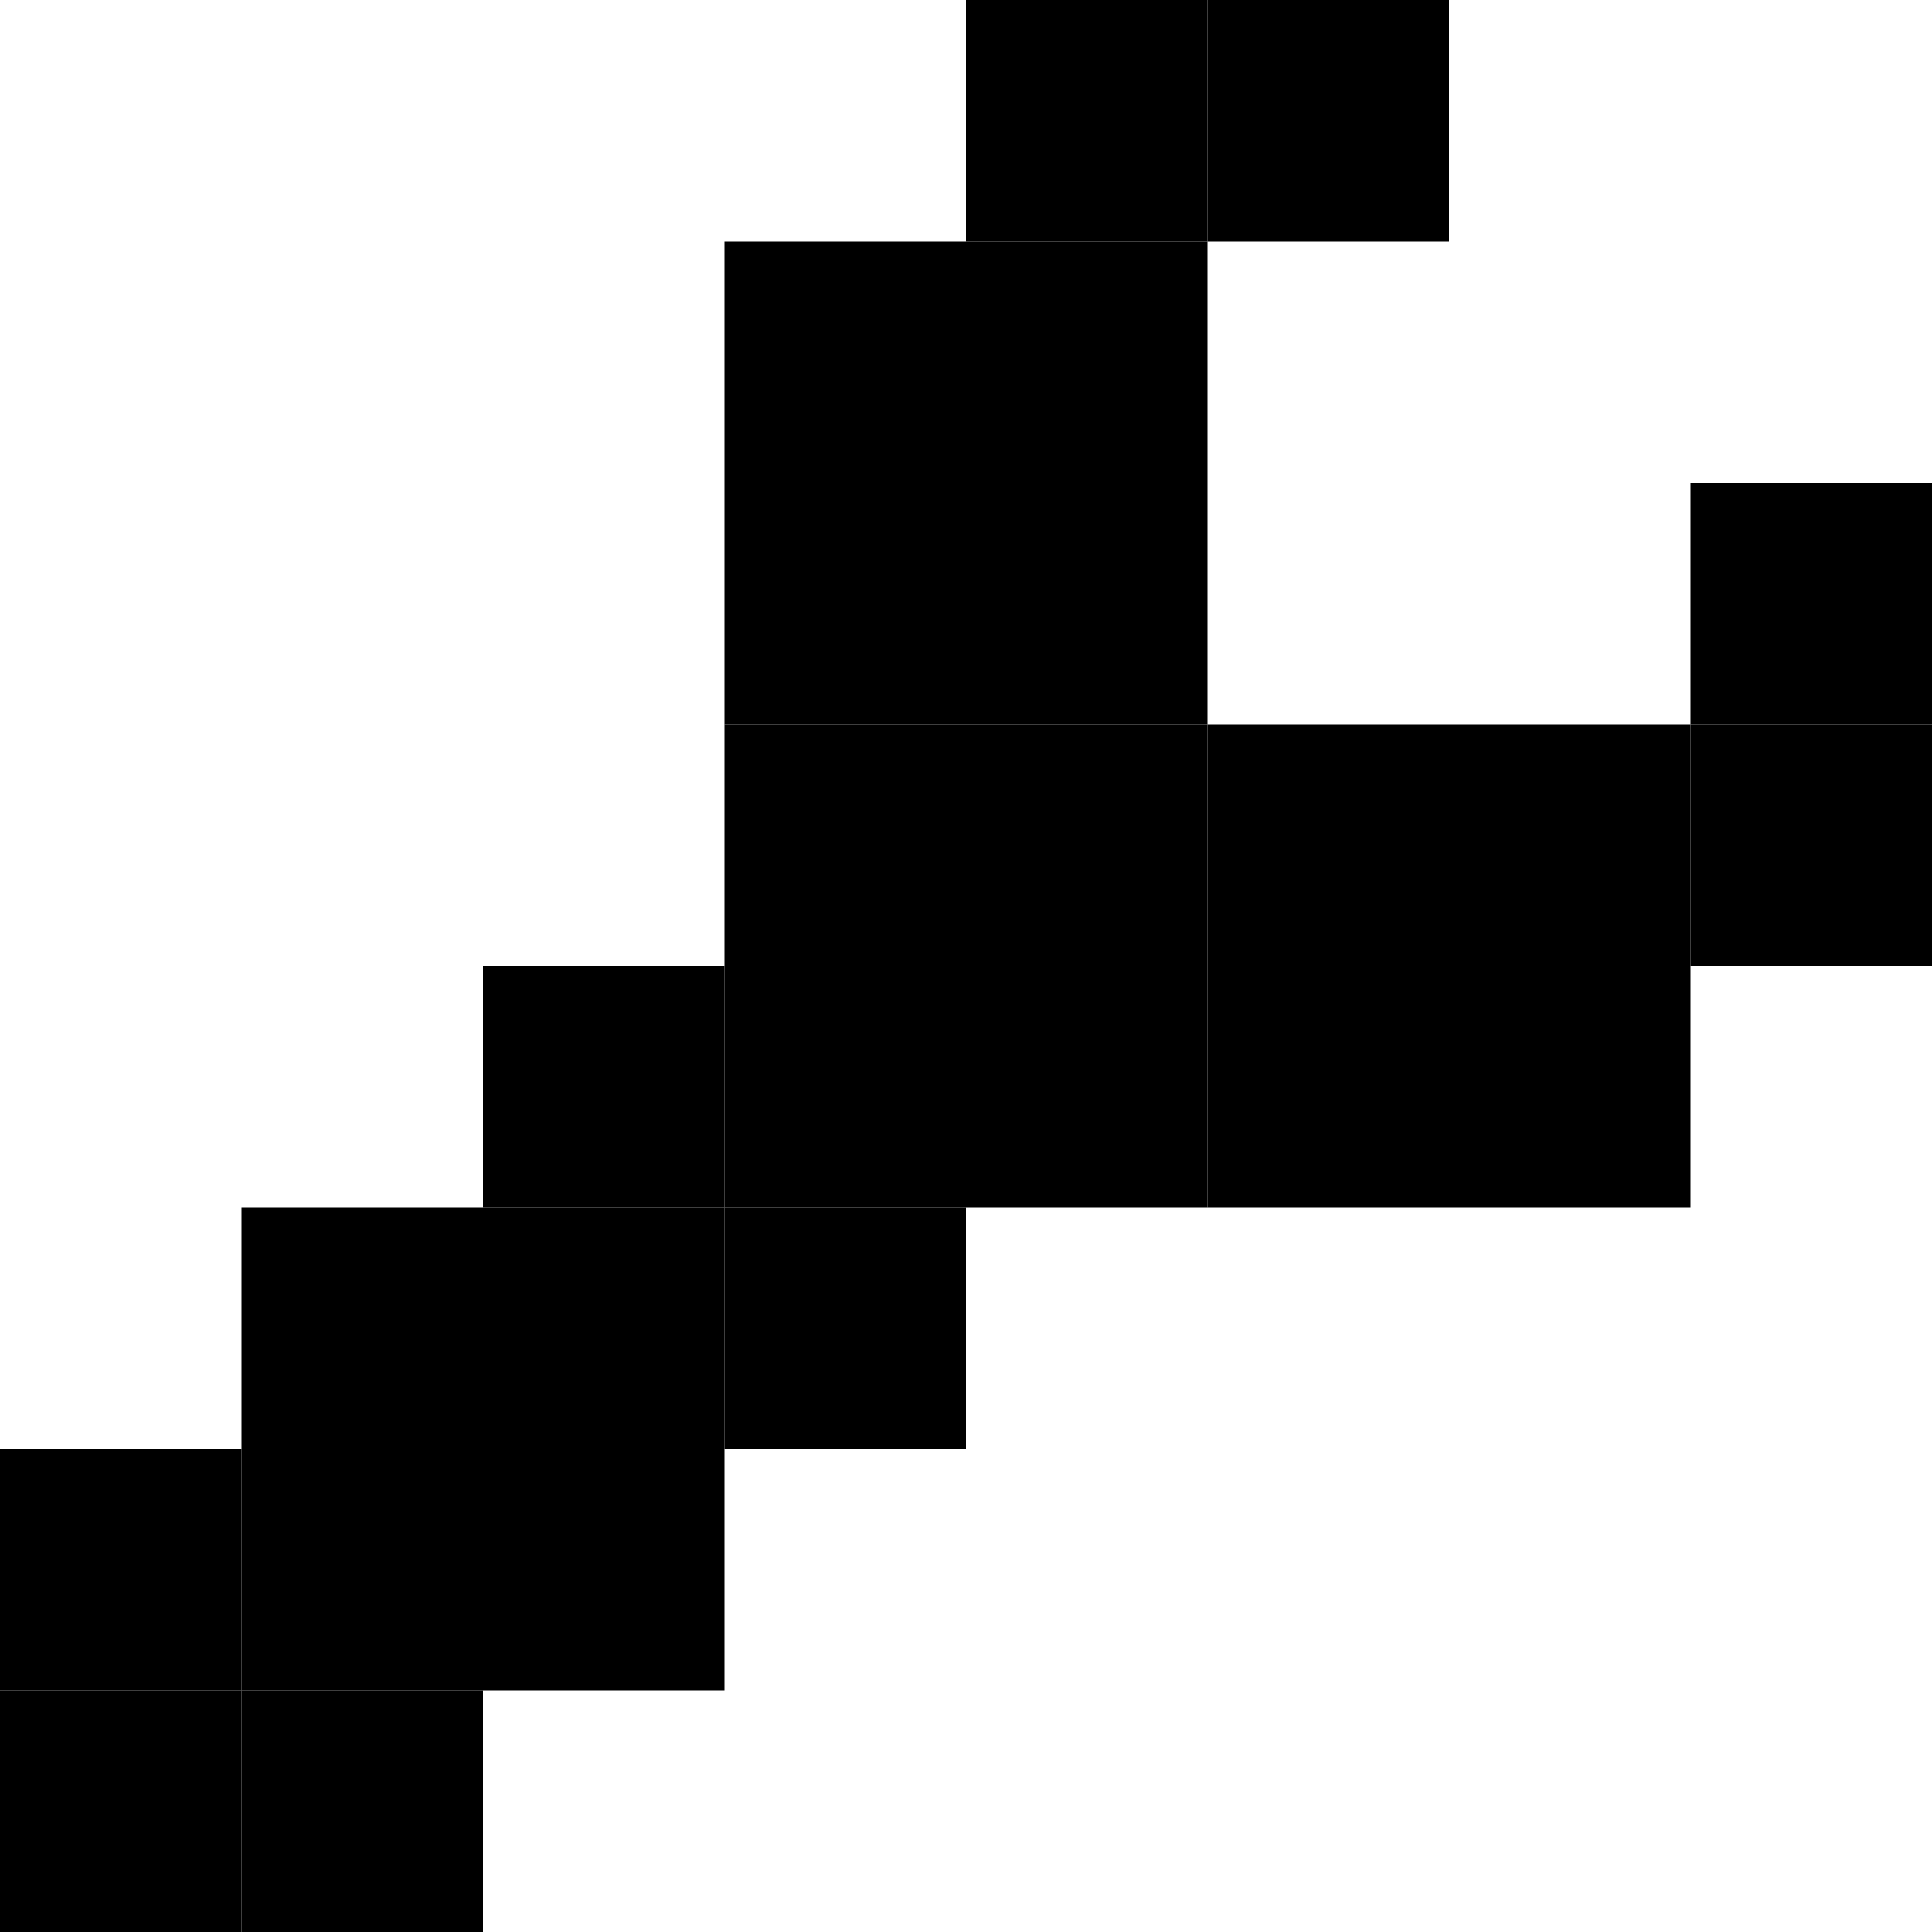
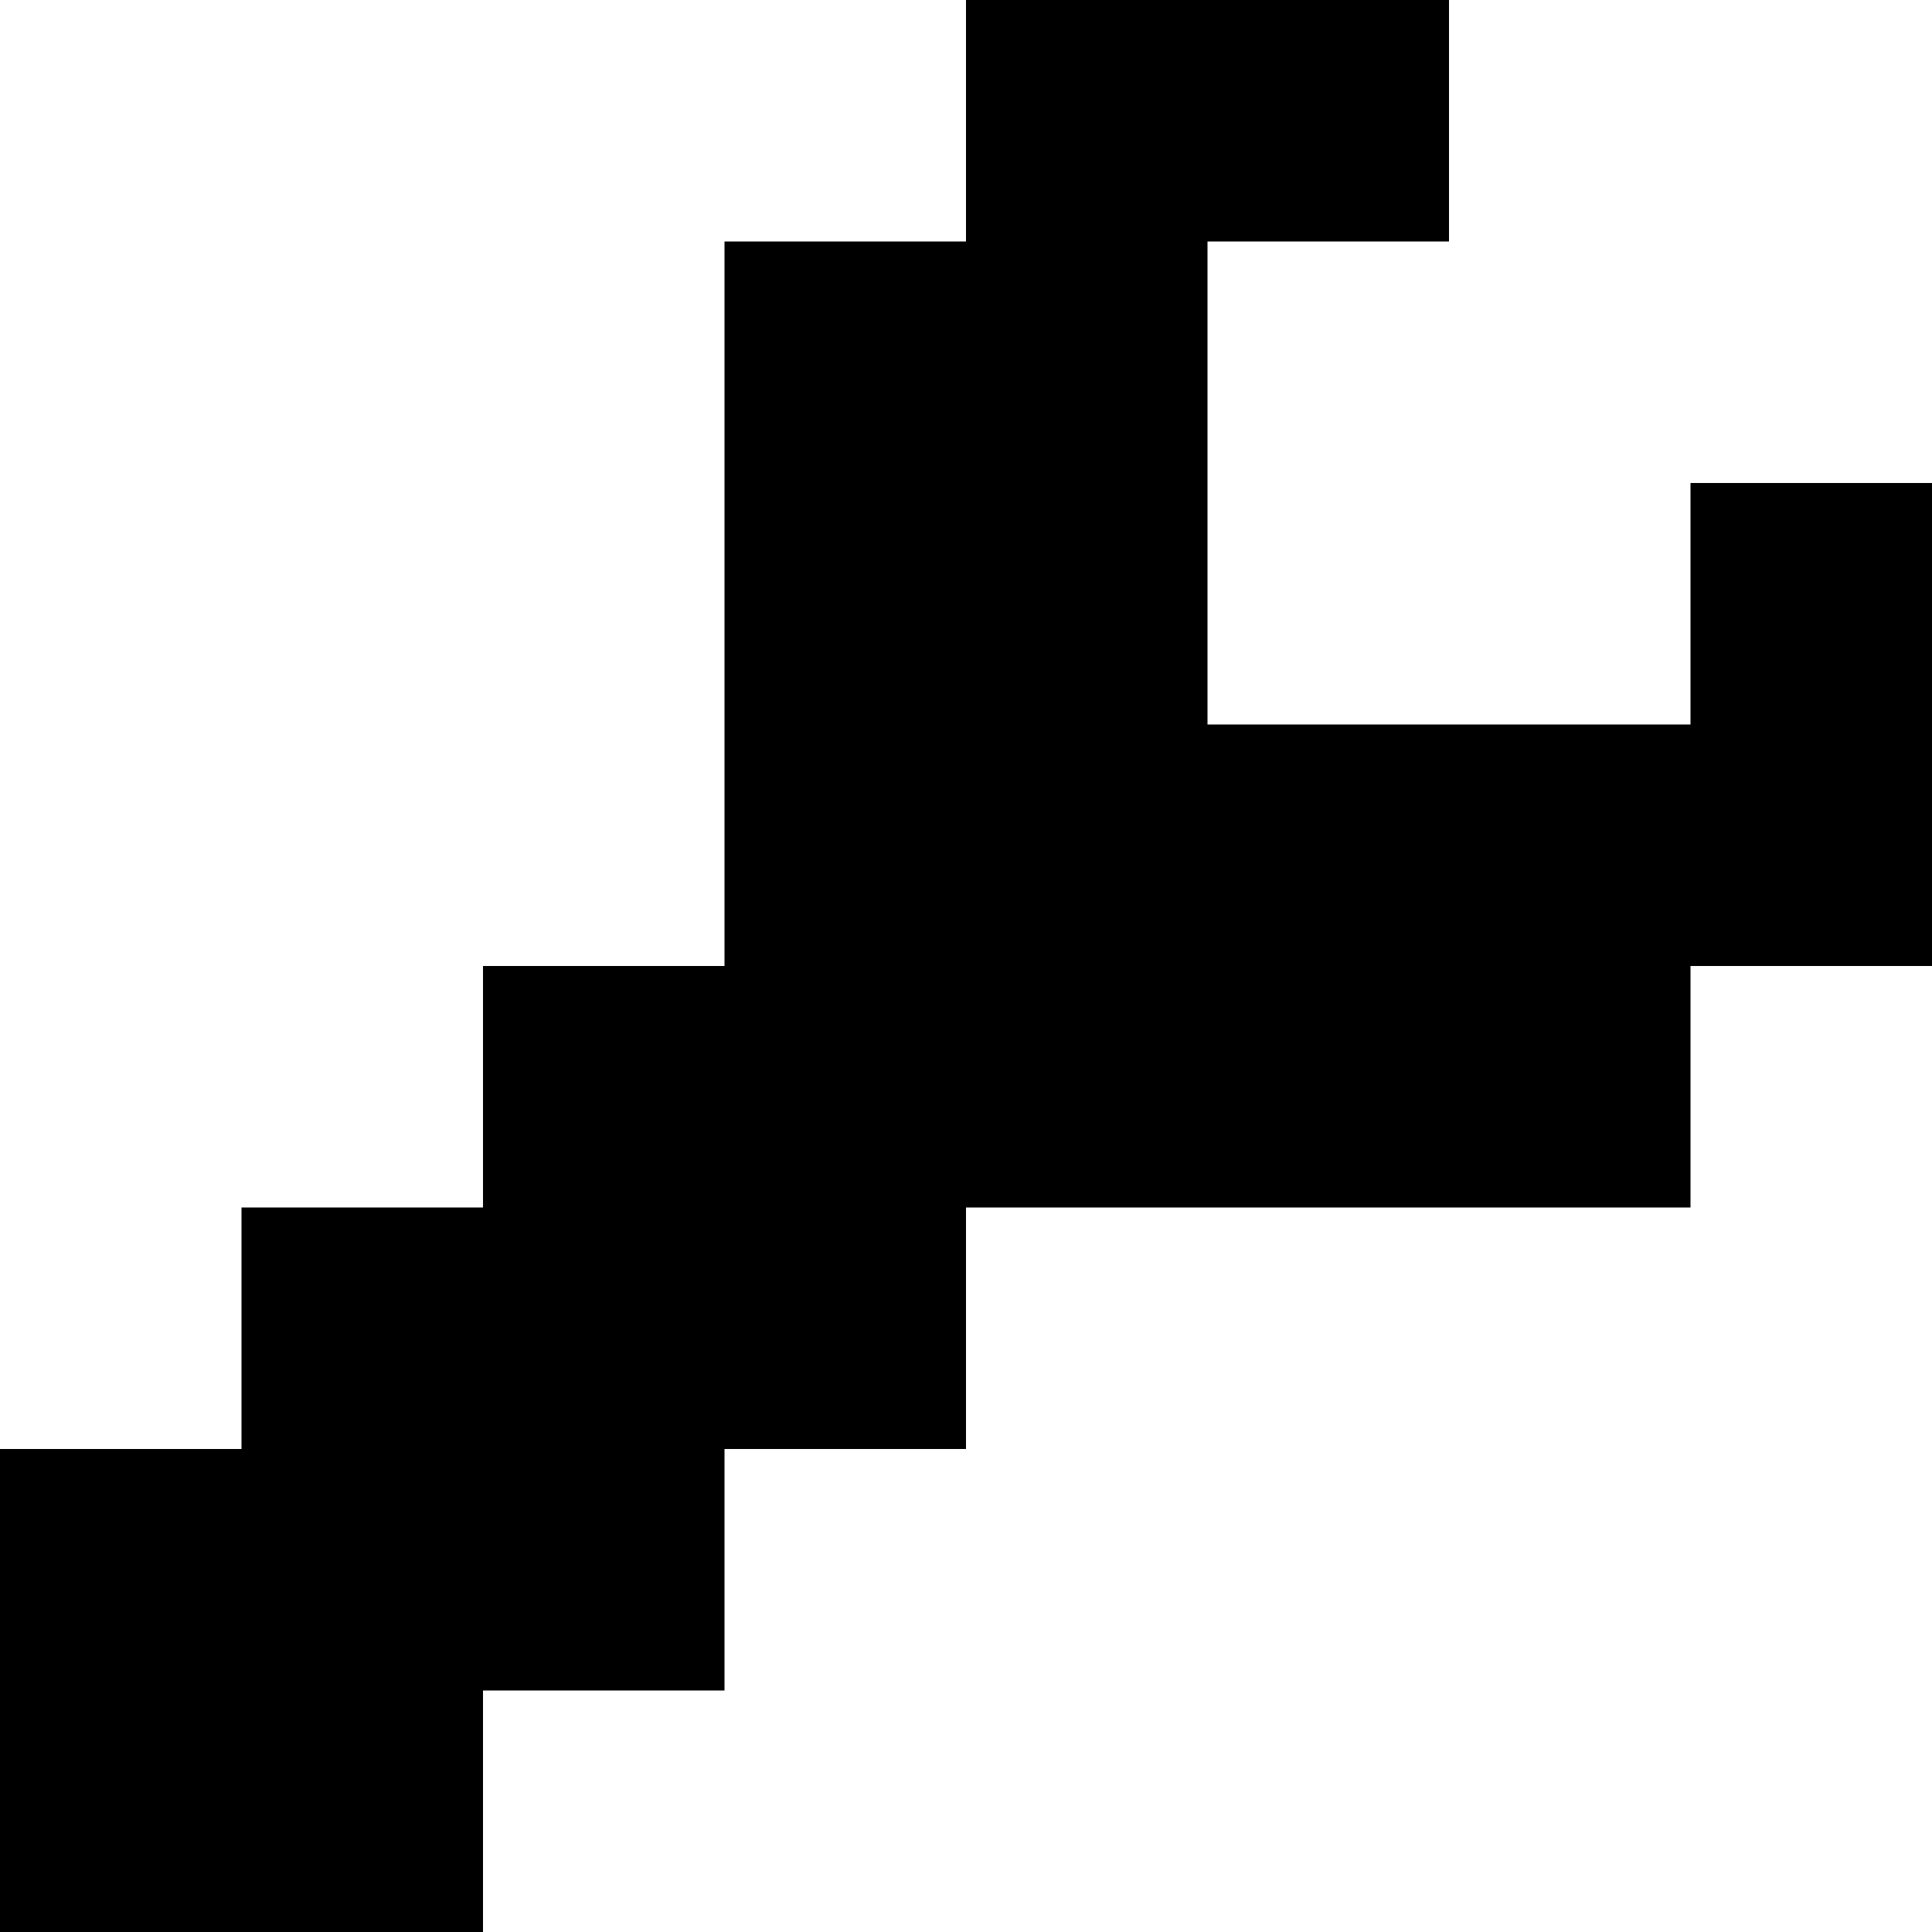
<svg xmlns="http://www.w3.org/2000/svg" viewBox="0 0 80 80">
-   <rect x="40" y="0" width="10" height="10" />
-   <rect x="50" y="0" width="10" height="10" />
-   <rect x="30" y="10" width="10" height="10" />
-   <rect x="40" y="10" width="10" height="10" />
-   <rect x="30" y="20" width="10" height="10" />
-   <rect x="40" y="20" width="10" height="10" />
-   <rect x="70" y="20" width="10" height="10" />
-   <rect x="30" y="30" width="10" height="10" />
-   <rect x="40" y="30" width="10" height="10" />
-   <rect x="50" y="30" width="10" height="10" />
-   <rect x="60" y="30" width="10" height="10" />
-   <rect x="70" y="30" width="10" height="10" />
-   <rect x="20" y="40" width="10" height="10" />
-   <rect x="30" y="40" width="10" height="10" />
-   <rect x="40" y="40" width="10" height="10" />
-   <rect x="50" y="40" width="10" height="10" />
-   <rect x="60" y="40" width="10" height="10" />
-   <rect x="10" y="50" width="10" height="10" />
-   <rect x="20" y="50" width="10" height="10" />
-   <rect x="30" y="50" width="10" height="10" />
-   <rect x="0" y="60" width="10" height="10" />
-   <rect x="10" y="60" width="10" height="10" />
-   <rect x="20" y="60" width="10" height="10" />
-   <rect x="0" y="70" width="10" height="10" />
-   <rect x="10" y="70" width="10" height="10" />
+   <path d="M40,0 L50,0 L50,10 L40,10 L40,0 M50,0 L60,0 L60,10 L50,10 L50,0 M30,10 L40,10 L40,20 L30,20 L30,10 M40,10 L50,10 L50,20 L40,20 L40,10 M30,20 L40,20 L40,30 L30,30 L30,20 M40,20 L50,20 L50,30 L40,30 L40,20 M70,20 L80,20 L80,30 L70,30 L70,20 M30,30 L40,30 L40,40 L30,40 L30,30 M40,30 L50,30 L50,40 L40,40 L40,30 M50,30 L60,30 L60,40 L50,40 L50,30 M60,30 L70,30 L70,40 L60,40 L60,30 M70,30 L80,30 L80,40 L70,40 L70,30 M20,40 L30,40 L30,50 L20,50 L20,40 M30,40 L40,40 L40,50 L30,50 L30,40 M40,40 L50,40 L50,50 L40,50 L40,40 M50,40 L60,40 L60,50 L50,50 L50,40 M60,40 L70,40 L70,50 L60,50 L60,40 M10,50 L20,50 L20,60 L10,60 L10,50 M20,50 L30,50 L30,60 L20,60 L20,50 M30,50 L40,50 L40,60 L30,60 L30,50 M0,60 L10,60 L10,70 L0,70 L0,60 M10,60 L20,60 L20,70 L10,70 L10,60 M20,60 L30,60 L30,70 L20,70 L20,60 M0,70 L10,70 L10,80 L0,80 L0,70 M10,70 L20,70 L20,80 L10,80 L10,70 Z" />
</svg>
